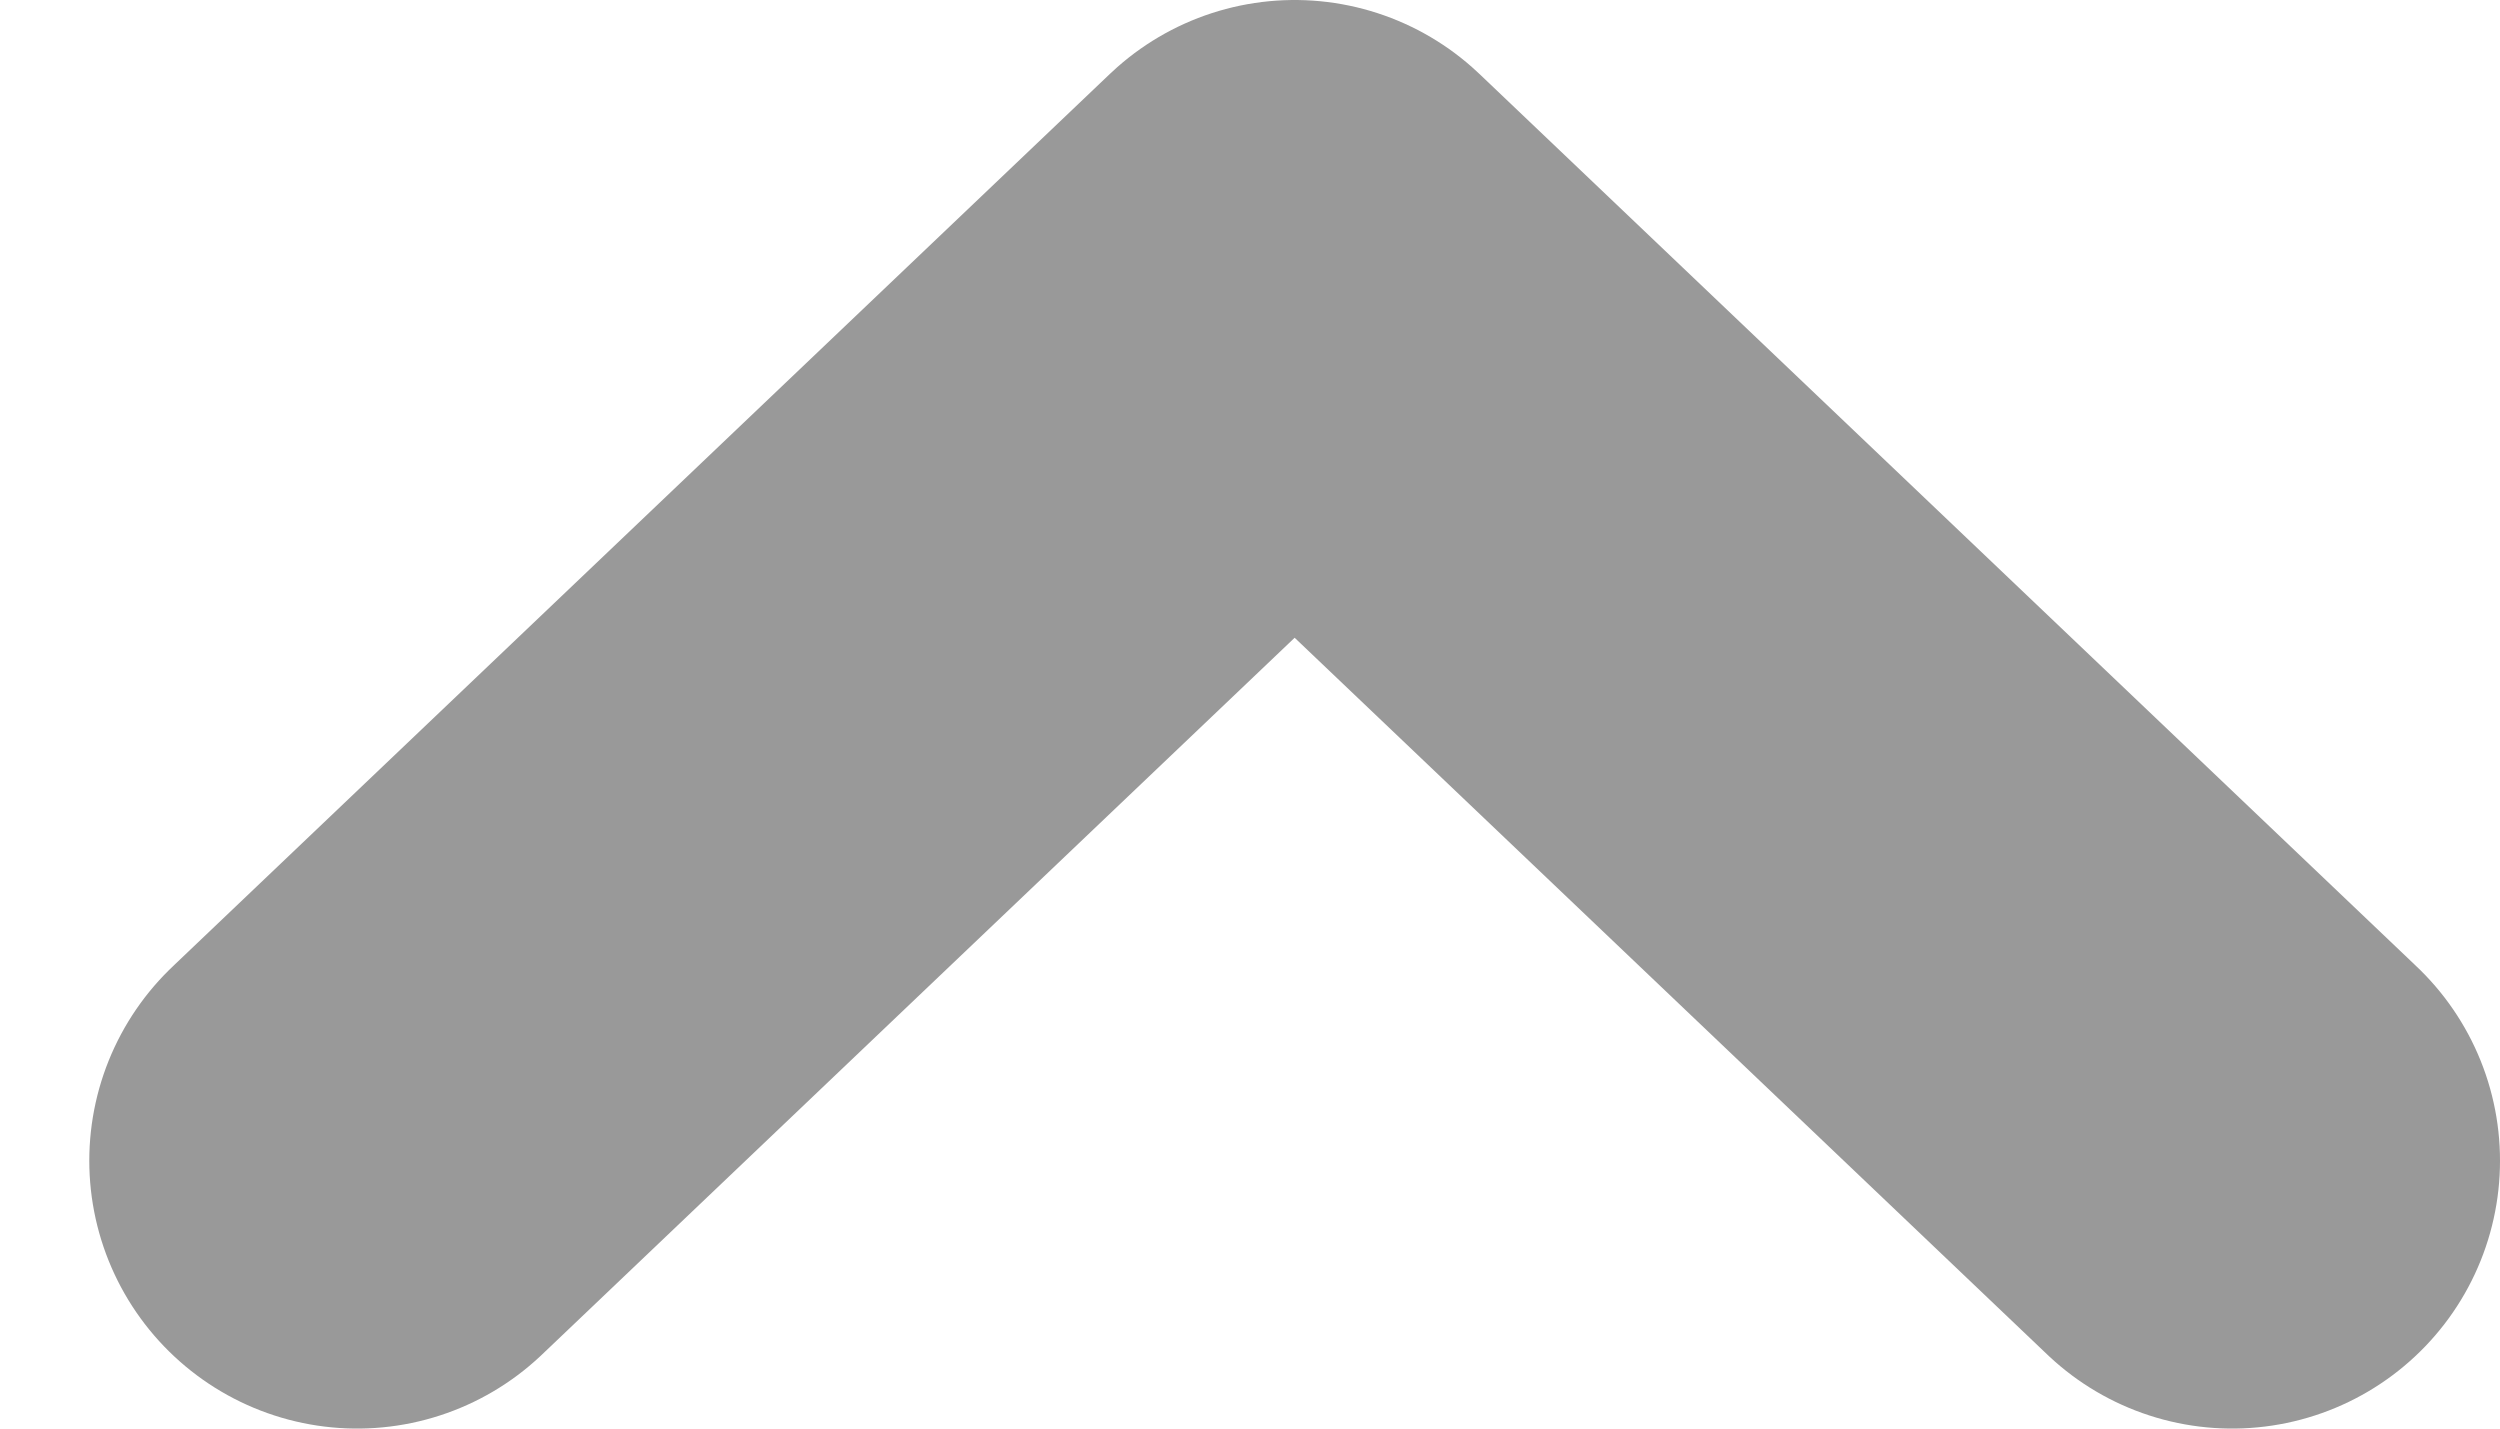
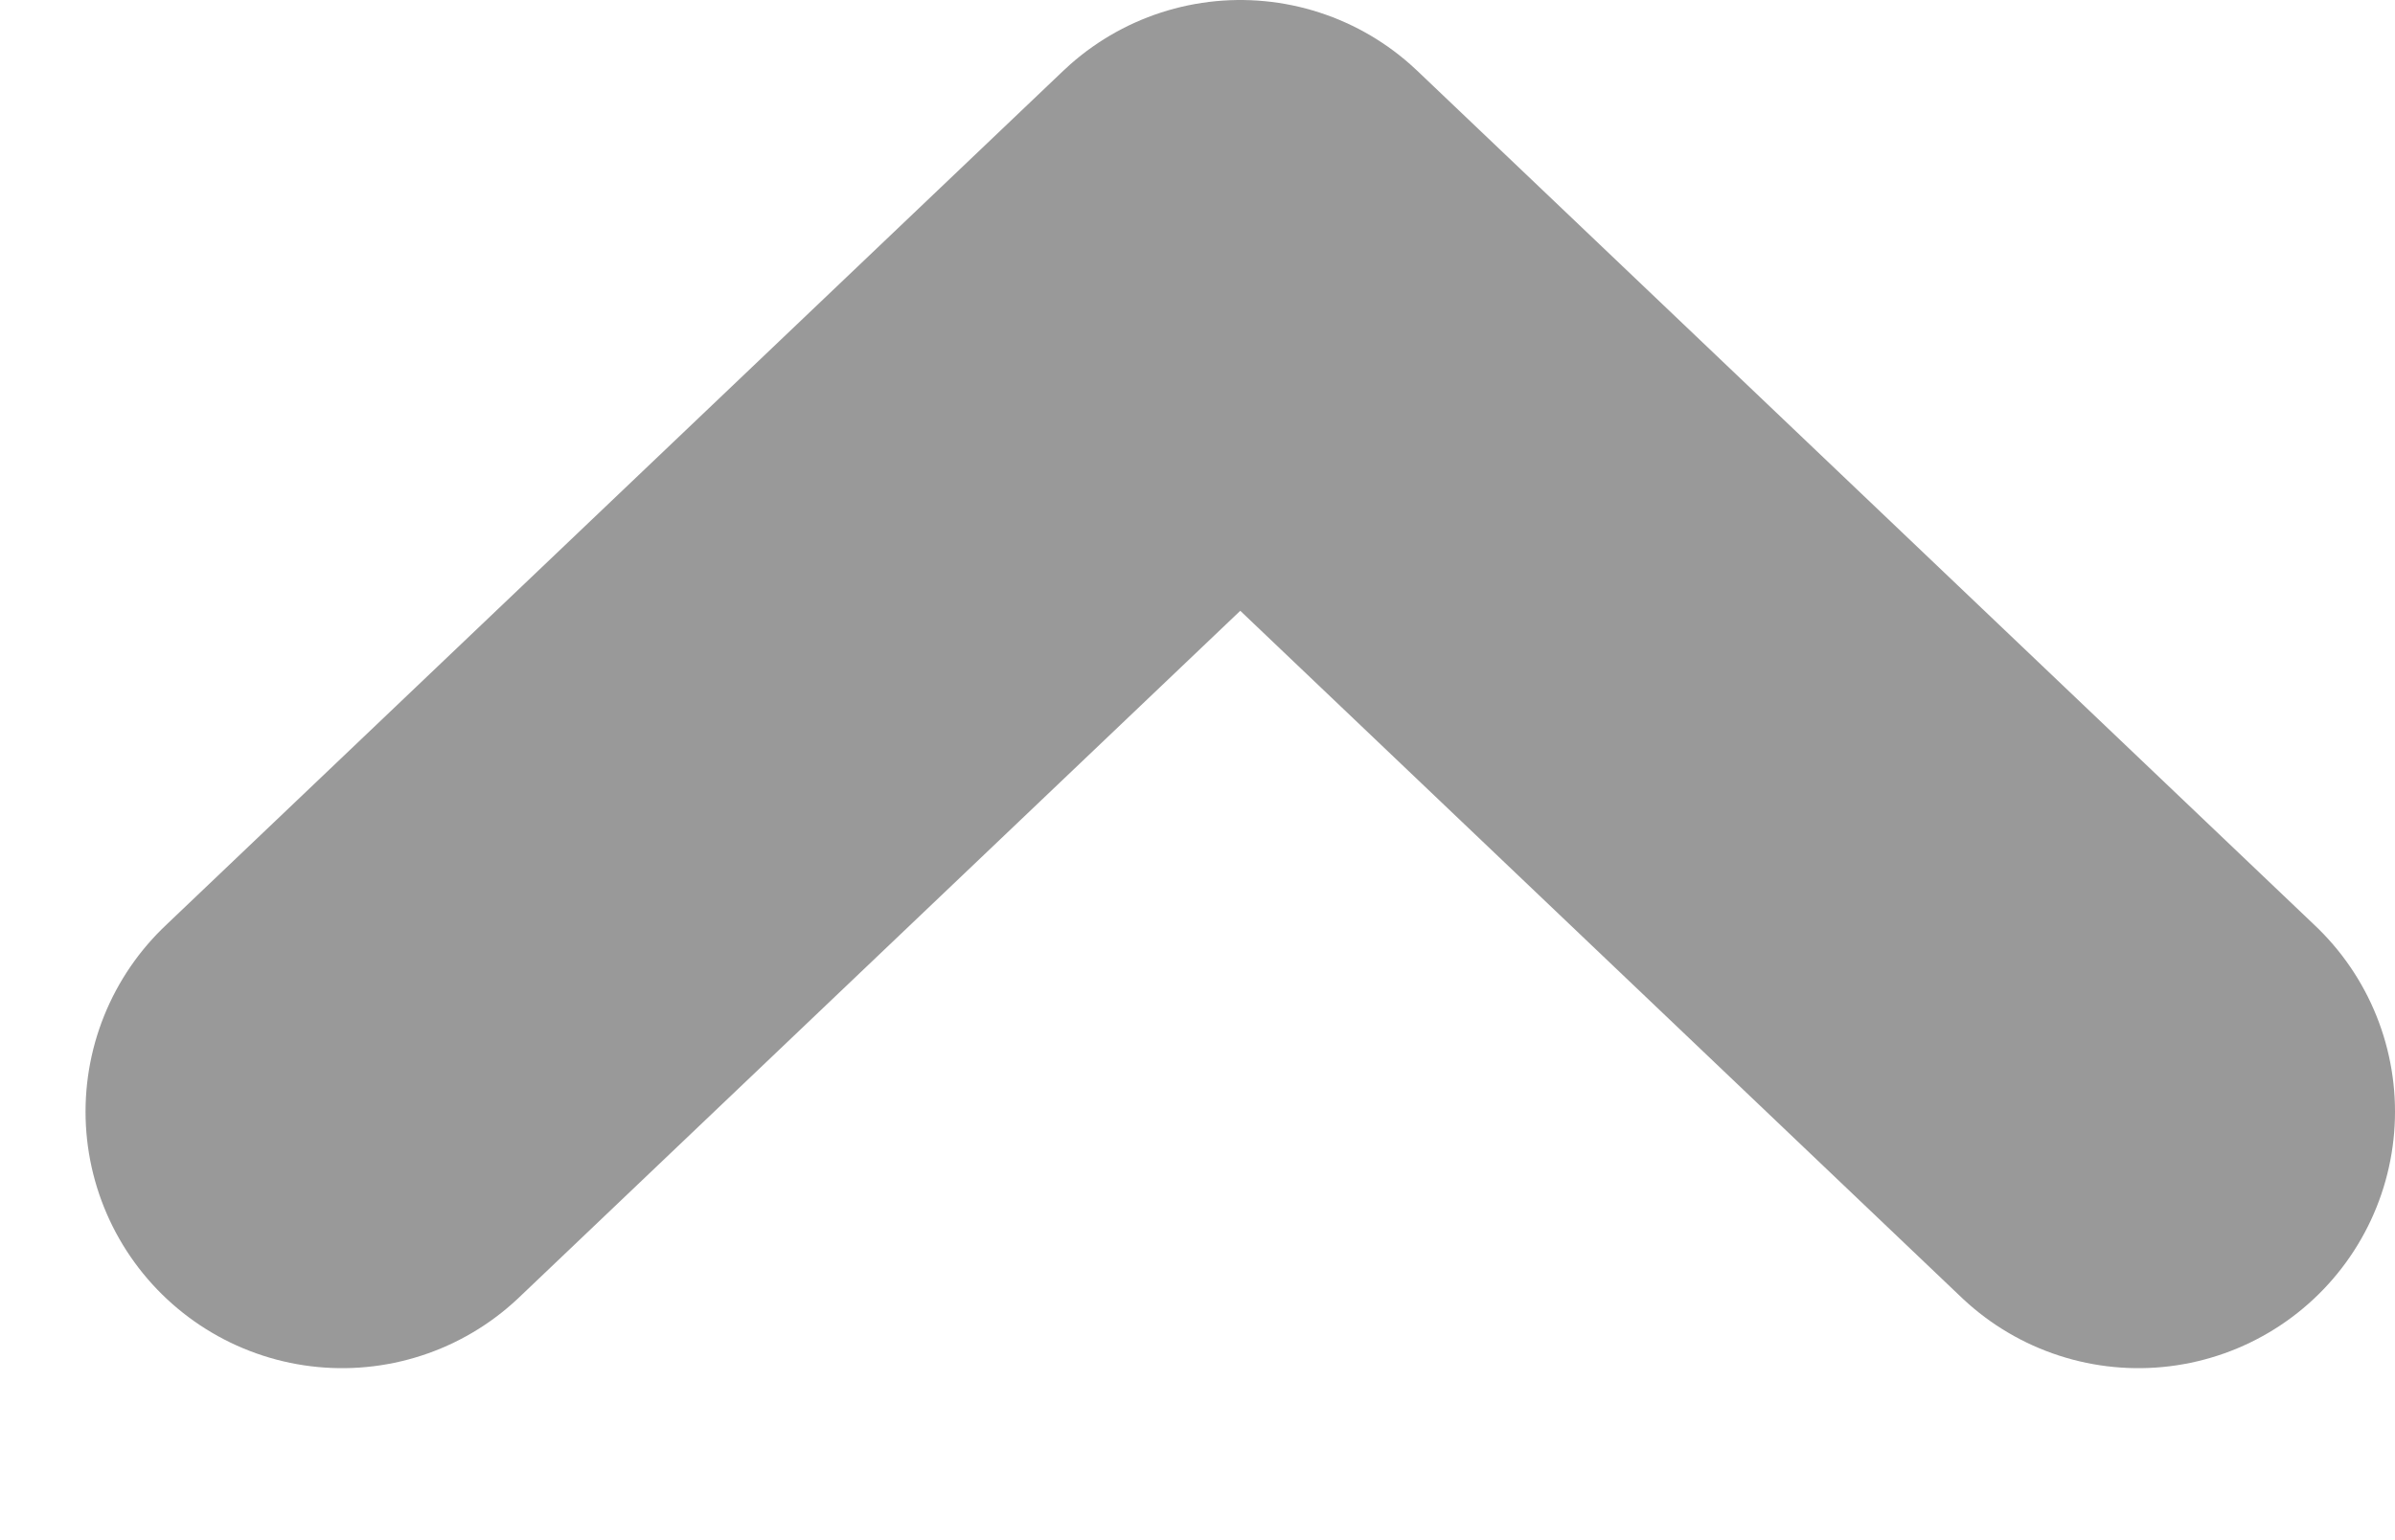
- <svg xmlns="http://www.w3.org/2000/svg" width="14" height="8" viewBox="0 0 14 8" fill="none">
+ <svg xmlns="http://www.w3.org/2000/svg" width="14" height="9" viewBox="0 0 14 9" fill="none">
  <path d="M2 6.5L7.25 1.5L12.5 6.5" stroke="#999999" stroke-width="3" stroke-linecap="round" stroke-linejoin="round" />
</svg>
